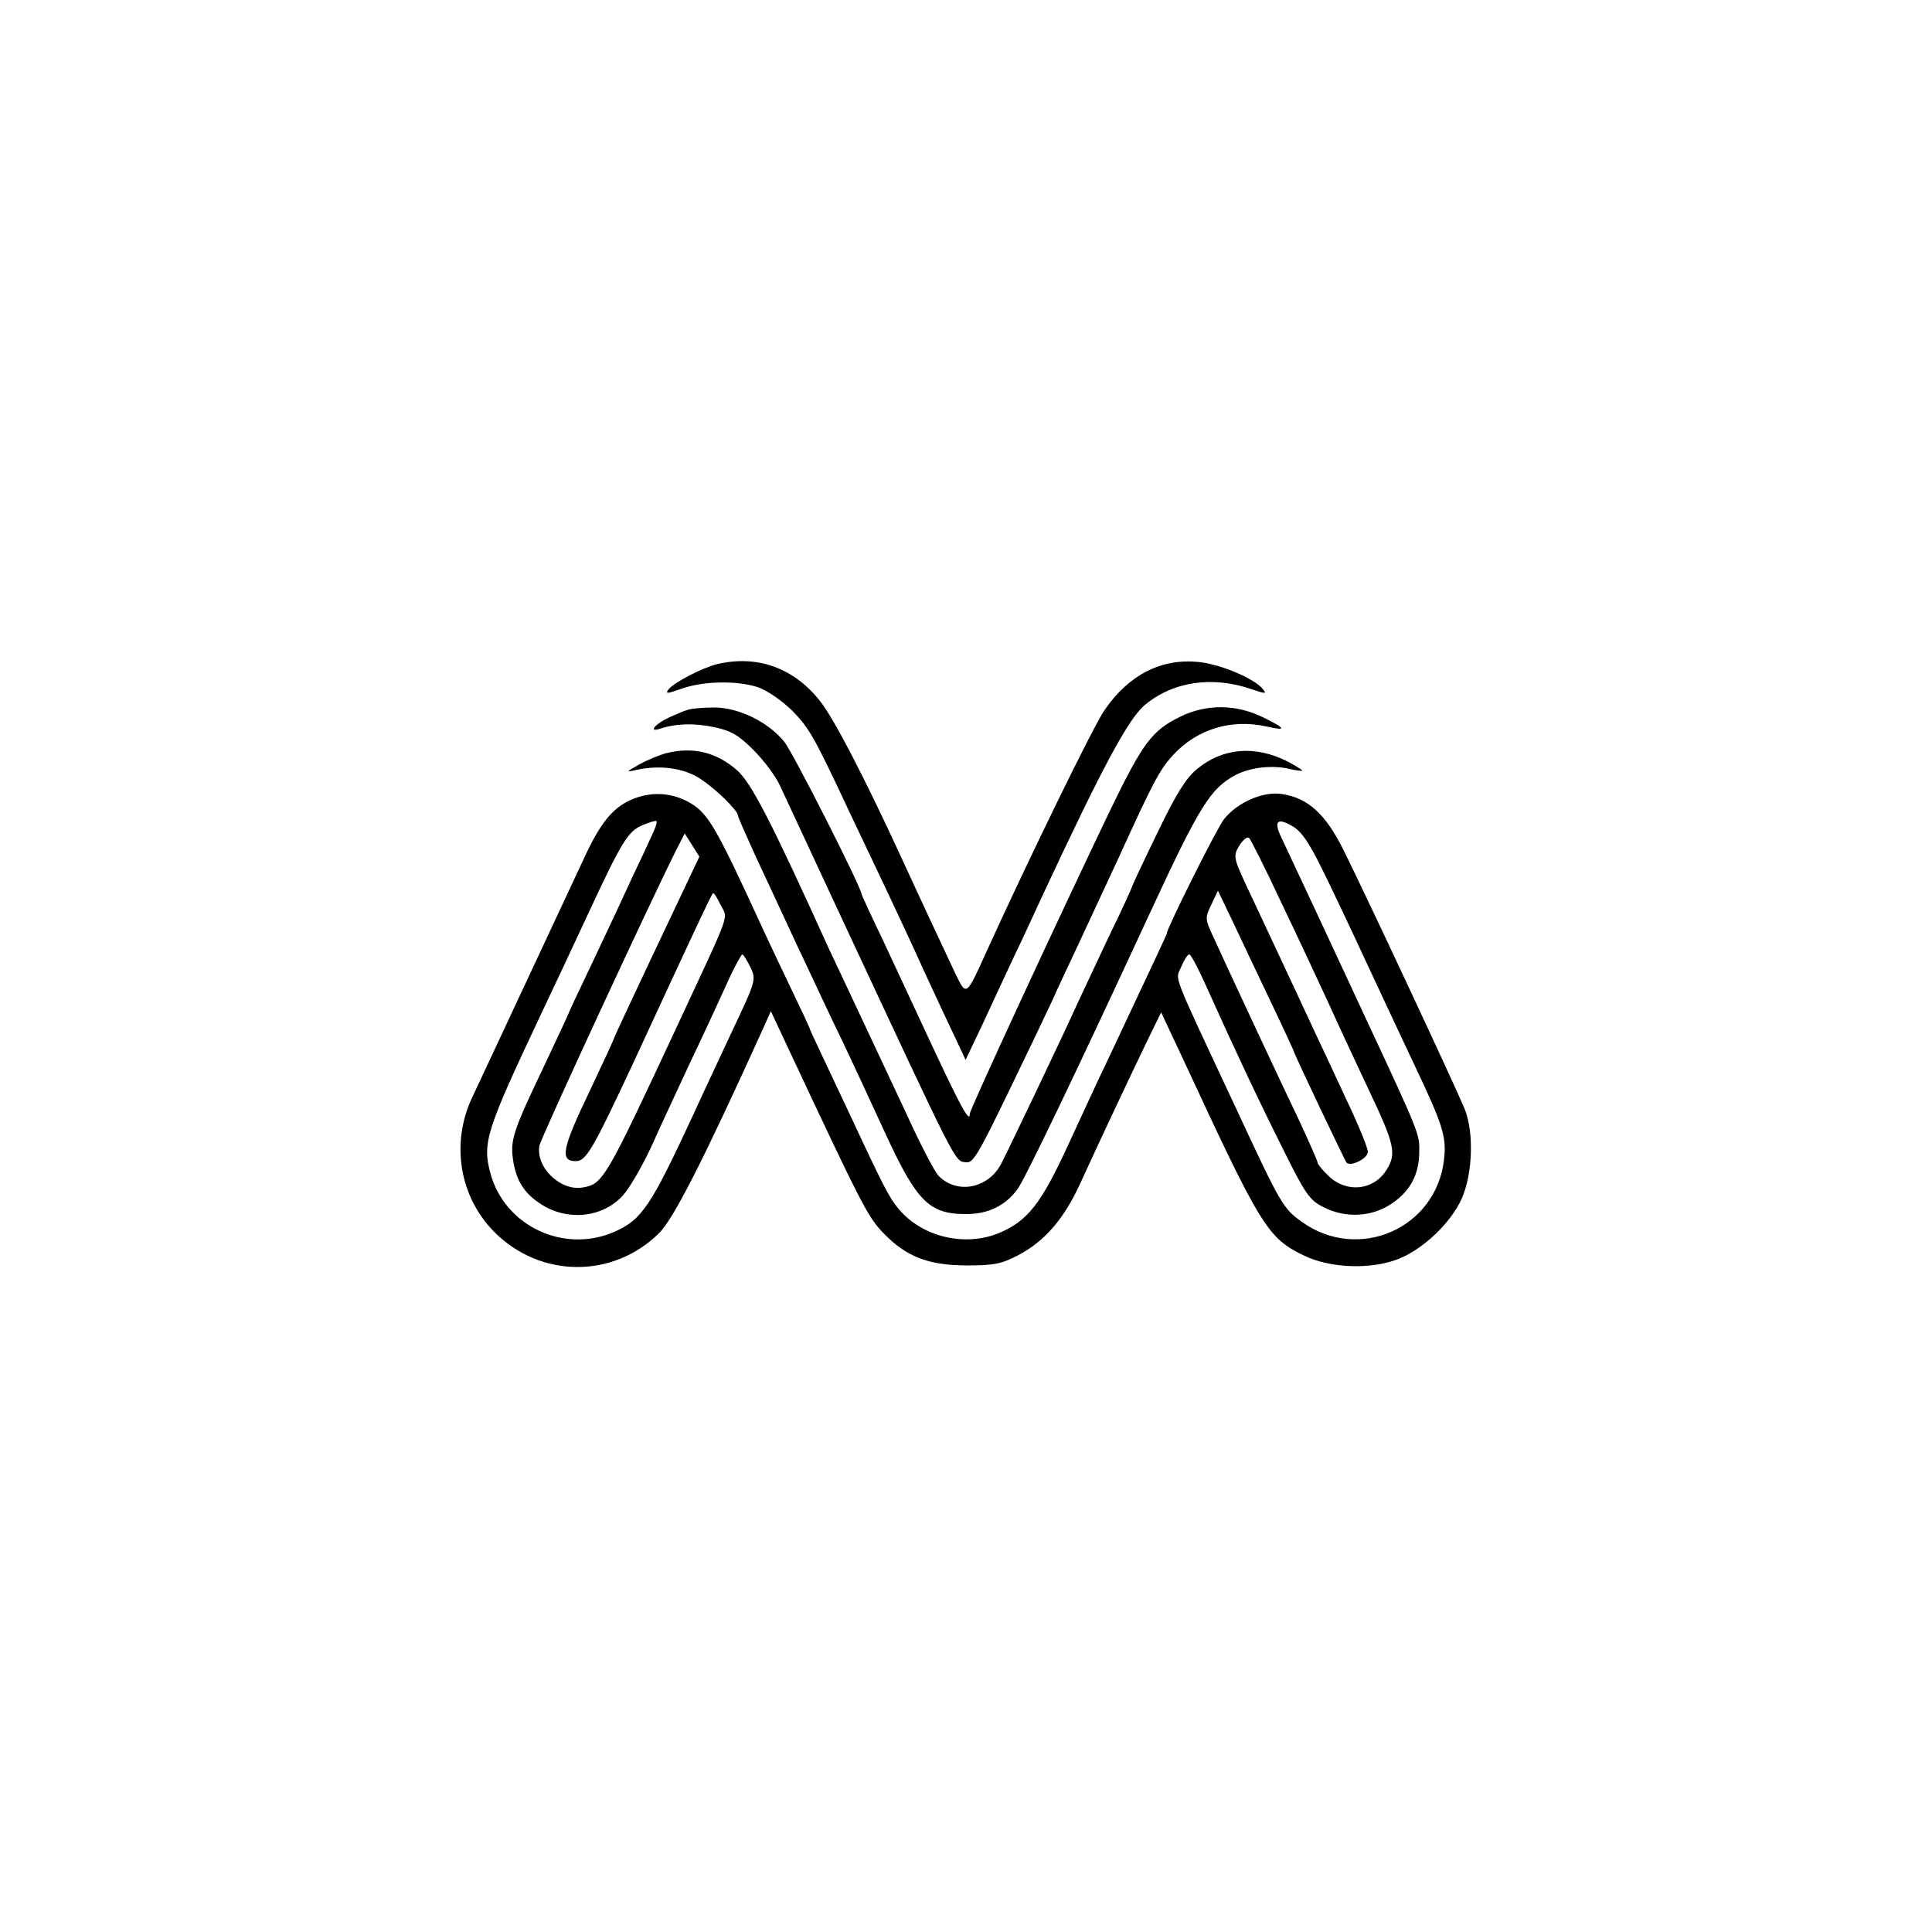
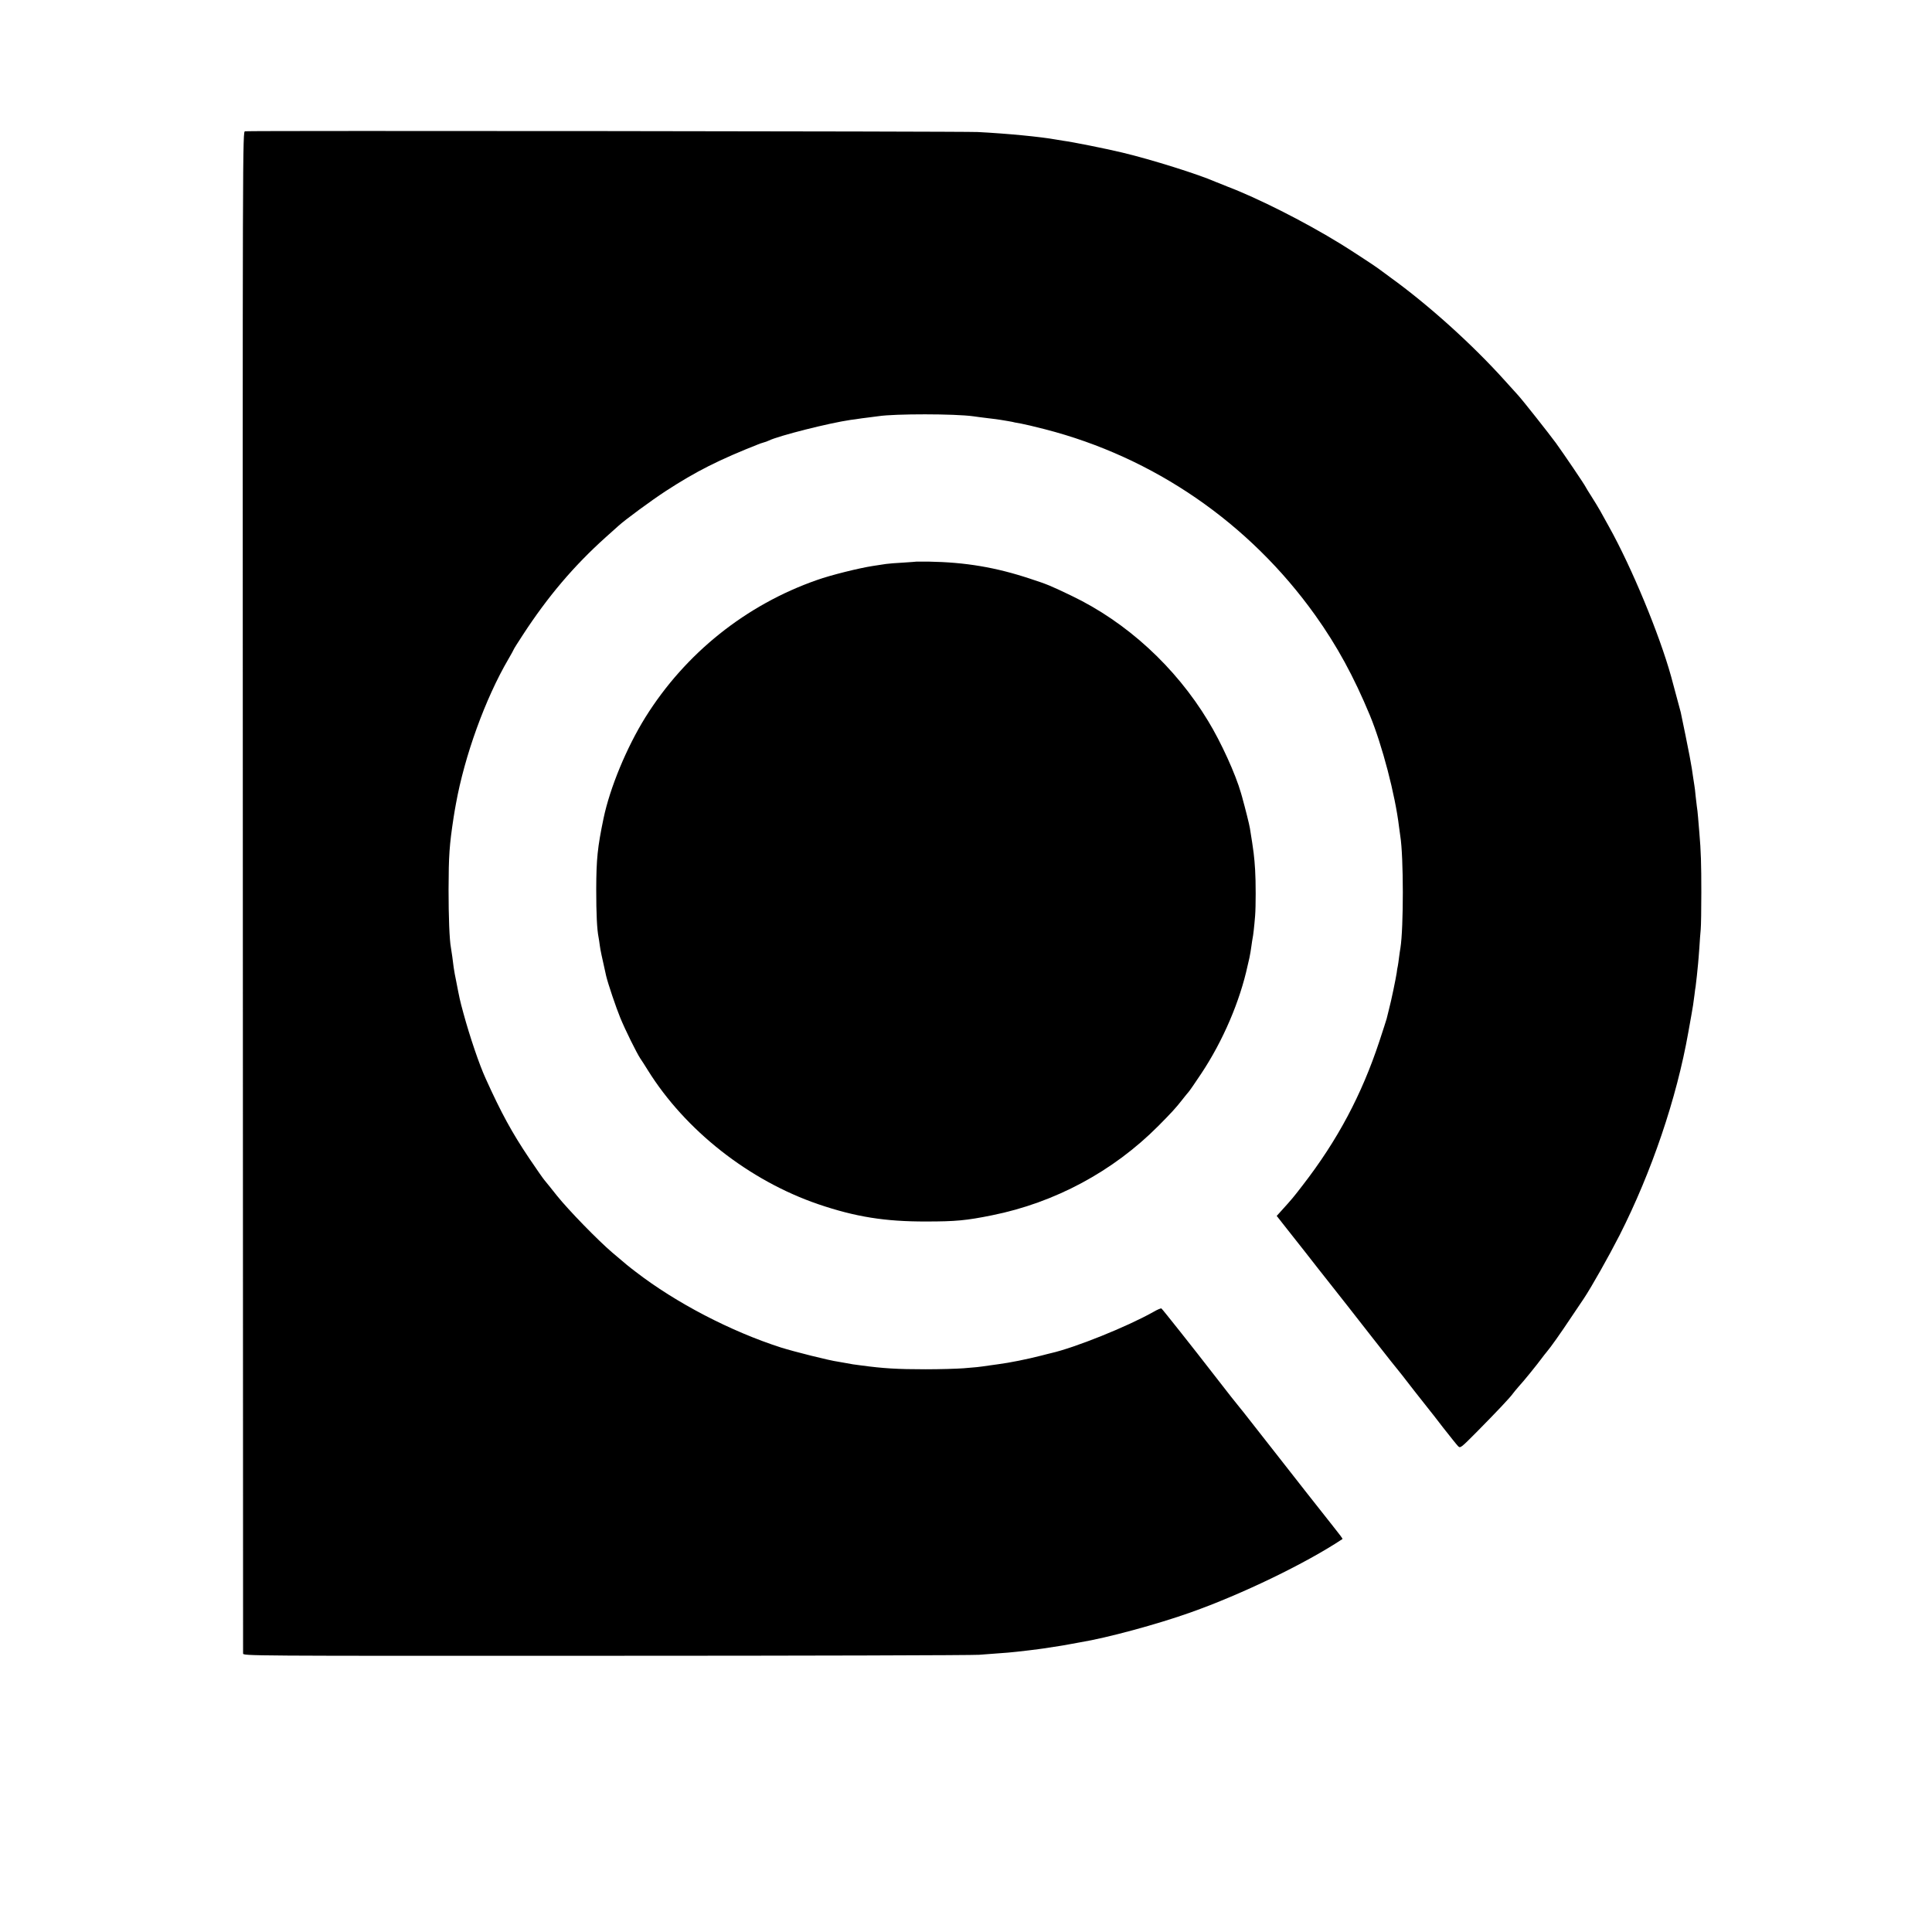
- <svg xmlns="http://www.w3.org/2000/svg" version="1.0" width="500pt" height="500pt" viewBox="0 0 500 500" preserveAspectRatio="xMidYMid meet">
-   <g transform="translate(0,500) scale(0.1,-0.1)" fill="#000000" stroke="none">
-     <path d="M1855 3281 c-39 -10 -108 -46 -124 -64 -10 -13 -6 -13 31 0 58 21 144 22 198 5 26 -9 62 -34 90 -61 44 -45 56 -65 150 -266 26 -55 69 -145 95 -200 26 -55 69 -147 95 -205 27 -58 62 -134 79 -169 l30 -64 47 99 c25 54 61 132 80 172 19 39 50 107 70 150 157 337 223 459 265 496 73 62 176 78 279 42 36 -12 39 -12 28 1 -23 28 -112 65 -168 70 -96 9 -179 -34 -241 -124 -29 -41 -202 -397 -307 -628 -51 -113 -51 -113 -78 -58 -26 55 -104 222 -141 303 -100 217 -176 362 -211 406 -68 86 -163 120 -267 95z" />
-     <path d="M1780 3163 c-8 -2 -29 -11 -47 -19 -37 -17 -57 -40 -25 -30 43 14 89 15 141 4 43 -9 63 -21 101 -59 26 -26 57 -67 68 -91 11 -24 84 -180 162 -348 303 -649 290 -624 320 -628 18 -3 32 21 109 180 49 101 100 208 114 238 13 30 43 93 65 140 22 47 70 150 107 230 91 200 106 227 140 265 62 68 151 95 242 75 53 -12 52 -6 -5 22 -71 36 -149 37 -218 3 -73 -36 -96 -67 -180 -240 -131 -273 -364 -776 -364 -787 0 -26 -22 14 -96 172 -42 91 -101 216 -130 279 -30 62 -54 115 -54 116 0 17 -177 366 -200 395 -42 52 -120 90 -184 89 -28 0 -58 -3 -66 -6z" />
-     <path d="M1725 3051 c-16 -4 -48 -17 -70 -29 -35 -20 -37 -21 -10 -15 61 14 125 6 168 -23 40 -26 97 -82 97 -95 0 -4 21 -51 46 -106 25 -54 73 -156 106 -228 34 -71 85 -182 116 -245 30 -63 81 -173 114 -245 81 -175 113 -207 208 -207 57 0 101 21 133 64 20 27 155 309 342 713 131 283 158 325 224 360 38 19 91 25 134 16 20 -5 37 -7 37 -5 0 2 -17 12 -37 23 -85 43 -169 36 -236 -20 -28 -23 -54 -65 -102 -165 -36 -74 -65 -136 -65 -138 0 -2 -26 -60 -59 -127 -32 -68 -70 -149 -84 -179 -34 -76 -173 -367 -195 -410 -33 -66 -115 -82 -163 -33 -10 10 -47 81 -82 158 -36 77 -91 194 -122 260 -31 66 -67 143 -80 170 -148 327 -201 430 -238 462 -53 46 -112 61 -182 44z" />
-     <path d="M1633 2930 c-48 -21 -80 -61 -121 -150 -48 -102 -261 -559 -290 -620 -56 -119 -33 -258 58 -349 119 -119 306 -120 425 -3 38 37 116 191 268 526 l22 49 44 -94 c194 -414 207 -438 247 -480 60 -62 116 -83 214 -84 73 0 92 4 136 27 68 36 118 94 160 186 47 103 120 258 169 360 l40 82 55 -117 c204 -440 220 -467 316 -513 67 -32 170 -36 241 -9 65 25 137 93 166 157 28 64 32 169 8 231 -23 56 -255 553 -314 671 -46 93 -92 135 -159 145 -49 8 -117 -22 -151 -66 -20 -27 -147 -281 -147 -294 0 -3 -28 -62 -154 -330 -24 -49 -69 -148 -102 -219 -69 -150 -104 -195 -176 -226 -89 -38 -201 -12 -262 61 -25 29 -41 61 -138 269 -22 47 -52 110 -66 140 -14 30 -27 57 -27 60 -1 3 -22 48 -47 100 -25 52 -57 120 -71 150 -129 281 -145 308 -200 337 -45 23 -97 24 -144 3z m54 -92 c-8 -18 -31 -67 -51 -109 -19 -42 -64 -138 -100 -214 -36 -75 -66 -139 -66 -141 0 -1 -28 -61 -61 -131 -79 -165 -88 -192 -82 -239 7 -56 28 -91 71 -119 69 -46 160 -37 213 20 17 18 50 75 74 126 23 52 69 150 101 219 33 69 75 160 94 202 19 43 38 77 41 78 3 0 12 -15 21 -33 15 -32 15 -34 -46 -163 -33 -71 -79 -168 -100 -215 -112 -241 -134 -275 -206 -307 -131 -57 -284 15 -321 152 -21 79 -11 110 131 411 29 61 84 178 122 260 87 187 103 214 142 230 17 7 33 12 35 10 2 -3 -3 -19 -12 -37z m1733 -84 c25 -50 76 -158 114 -240 38 -82 95 -203 126 -269 75 -158 84 -187 77 -247 -21 -178 -222 -265 -368 -160 -48 34 -55 46 -167 287 -175 374 -160 336 -145 373 7 17 16 32 21 32 4 0 24 -38 44 -83 76 -169 135 -294 198 -420 58 -117 69 -133 105 -151 56 -29 124 -26 175 8 49 32 73 76 73 136 1 45 0 48 -141 350 -22 47 -76 164 -121 260 -45 96 -88 188 -96 205 -19 40 -9 49 28 28 24 -13 44 -42 77 -109z m-1664 -85 c-119 -251 -166 -352 -166 -354 0 -2 -29 -65 -65 -141 -70 -146 -77 -179 -35 -179 27 0 44 30 147 250 159 344 204 440 208 443 2 3 11 -11 20 -30 19 -38 30 -7 -110 -308 -187 -401 -194 -414 -246 -423 -58 -11 -123 52 -113 108 3 19 297 653 355 767 l21 41 19 -30 19 -30 -54 -114z m1560 -5 c42 -87 97 -206 124 -264 26 -58 73 -158 103 -222 66 -139 72 -164 45 -206 -33 -53 -103 -60 -149 -16 -16 15 -29 31 -29 35 0 4 -20 49 -44 101 -55 115 -190 404 -223 477 -25 53 -25 55 -8 90 l17 36 36 -75 c19 -41 64 -135 99 -209 35 -73 63 -134 63 -136 0 -4 131 -280 135 -284 11 -11 55 11 55 28 0 10 -24 69 -54 132 -29 63 -65 139 -79 169 -25 54 -60 129 -163 349 -53 112 -54 113 -37 142 10 16 21 25 26 20 4 -4 42 -79 83 -167z" />
+ <svg xmlns="http://www.w3.org/2000/svg" version="1.0" width="1557pt" height="1557pt" viewBox="0 0 1557 1557" preserveAspectRatio="xMidYMid meet">
+   <g transform="translate(0,1557) scale(0.1,-0.1)" fill="#000000" stroke="none">
+     <path d="M1975 14512 c-20 -3 -20 -10 -18 -6125 1 -3367 2 -6131 2 -6142 1 -20 5 -20 2919 -19 1604 0 2960 4 3012 8 257 19 233 16 404 36 54 7 106 13 115 15 17 3 88 14 136 21 17 2 53 9 80 14 28 5 64 12 82 15 214 35 620 145 887 240 415 147 930 396 1225 592 3 2 -22 36 -72 98 -11 14 -184 234 -213 270 -13 17 -129 164 -257 328 -129 164 -245 312 -258 329 -13 17 -29 36 -34 42 -10 11 -96 120 -205 261 -156 202 -413 526 -420 530 -4 3 -35 -10 -67 -29 -212 -119 -630 -287 -823 -331 -8 -2 -42 -10 -75 -19 -122 -31 -256 -58 -355 -71 -8 -1 -37 -5 -65 -9 -94 -14 -110 -15 -210 -23 -55 -4 -192 -8 -305 -8 -230 0 -343 7 -520 31 -25 3 -55 8 -67 9 -12 2 -34 6 -50 9 -15 3 -46 8 -68 12 -69 9 -355 81 -460 114 -405 130 -847 360 -1170 609 -64 49 -69 53 -190 156 -117 100 -350 339 -445 457 -45 57 -91 114 -103 128 -11 13 -66 92 -122 175 -139 207 -225 364 -351 643 -51 111 -128 338 -180 529 -29 107 -30 113 -59 263 -3 14 -7 36 -10 50 -6 30 -11 67 -20 140 -4 30 -9 63 -11 73 -12 63 -19 247 -19 467 1 276 6 356 41 585 5 28 9 52 9 55 1 3 5 25 9 50 70 389 237 850 423 1168 24 41 43 76 43 78 0 3 34 57 76 121 199 305 407 551 664 782 46 42 94 84 105 94 55 50 266 205 381 280 245 159 424 250 759 382 11 4 27 9 35 11 8 2 23 7 35 13 79 39 487 142 660 167 28 3 57 8 65 9 9 2 43 6 75 10 33 4 71 9 85 11 129 20 617 20 765 -1 17 -3 68 -9 115 -15 47 -5 95 -12 106 -14 12 -2 39 -7 60 -10 22 -4 46 -8 54 -11 8 -2 31 -6 50 -9 19 -3 105 -23 190 -45 879 -226 1648 -755 2180 -1500 176 -247 310 -493 440 -806 99 -240 204 -640 235 -900 4 -27 8 -60 10 -73 27 -165 27 -740 1 -902 -3 -14 -7 -47 -11 -75 -3 -27 -8 -59 -10 -70 -3 -11 -7 -36 -9 -55 -8 -51 -43 -222 -62 -293 -9 -34 -17 -69 -19 -77 -2 -8 -28 -89 -58 -180 -143 -433 -338 -800 -621 -1165 -73 -95 -85 -109 -160 -192 l-47 -52 85 -108 c80 -101 196 -248 250 -318 25 -31 177 -225 224 -284 15 -19 114 -145 219 -280 106 -135 202 -257 214 -270 11 -14 33 -41 47 -60 22 -29 115 -148 189 -241 7 -8 58 -73 113 -145 56 -71 110 -139 120 -149 19 -19 21 -17 157 120 154 156 264 272 286 304 8 11 30 37 48 58 36 38 149 178 184 226 11 15 29 38 40 51 33 39 107 143 198 280 48 72 93 139 101 150 63 95 199 336 288 510 259 511 460 1103 554 1635 9 47 20 110 25 140 11 61 16 92 25 164 3 27 7 56 9 65 1 9 6 48 10 86 4 39 8 84 10 100 2 17 6 73 10 125 3 52 8 119 11 149 3 30 5 165 5 300 0 226 -3 334 -16 481 -3 30 -7 84 -10 120 -3 36 -7 76 -10 90 -2 14 -6 52 -10 85 -3 33 -7 71 -10 85 -2 14 -7 43 -10 65 -4 35 -17 111 -20 125 -1 3 -5 25 -9 50 -6 36 -58 289 -71 350 -4 15 -52 193 -78 290 -94 338 -317 877 -500 1205 -24 44 -57 103 -72 130 -16 28 -47 79 -70 115 -23 36 -44 70 -46 75 -7 17 -175 265 -240 355 -59 80 -265 341 -305 385 -11 12 -57 63 -104 115 -263 293 -619 614 -930 838 -47 34 -89 65 -95 70 -19 15 -240 160 -310 202 -289 177 -660 364 -905 457 -36 14 -78 31 -95 38 -133 59 -517 180 -753 236 -139 33 -399 85 -475 95 -15 2 -39 6 -55 9 -126 23 -398 49 -632 61 -128 6 -5862 12 -5905 6z" />
+     <path d="M7387 11044 c-1 -1 -49 -4 -107 -8 -58 -3 -121 -8 -140 -11 -19 -3 -66 -10 -105 -16 -111 -17 -341 -74 -450 -113 -573 -200 -1062 -591 -1384 -1107 -151 -243 -285 -566 -337 -814 -49 -236 -58 -328 -59 -570 0 -203 6 -325 19 -390 2 -11 7 -41 10 -66 5 -38 14 -79 51 -244 14 -60 79 -253 114 -338 41 -100 131 -281 161 -327 10 -14 37 -56 61 -95 302 -485 816 -889 1374 -1080 300 -102 538 -140 870 -139 236 0 323 8 530 50 507 102 976 354 1340 720 108 109 141 145 195 214 19 25 41 51 48 59 7 7 54 75 103 149 176 265 312 584 374 872 2 8 8 35 14 60 5 25 13 68 16 95 4 28 8 57 10 65 4 16 13 91 20 180 6 74 6 278 0 370 -7 109 -11 144 -42 335 -3 24 -42 178 -57 230 -1 6 -8 30 -15 54 -43 151 -160 409 -265 581 -263 435 -656 796 -1101 1009 -165 79 -194 92 -330 136 -279 93 -524 134 -823 139 -52 0 -94 0 -95 0z" />
  </g>
</svg>
